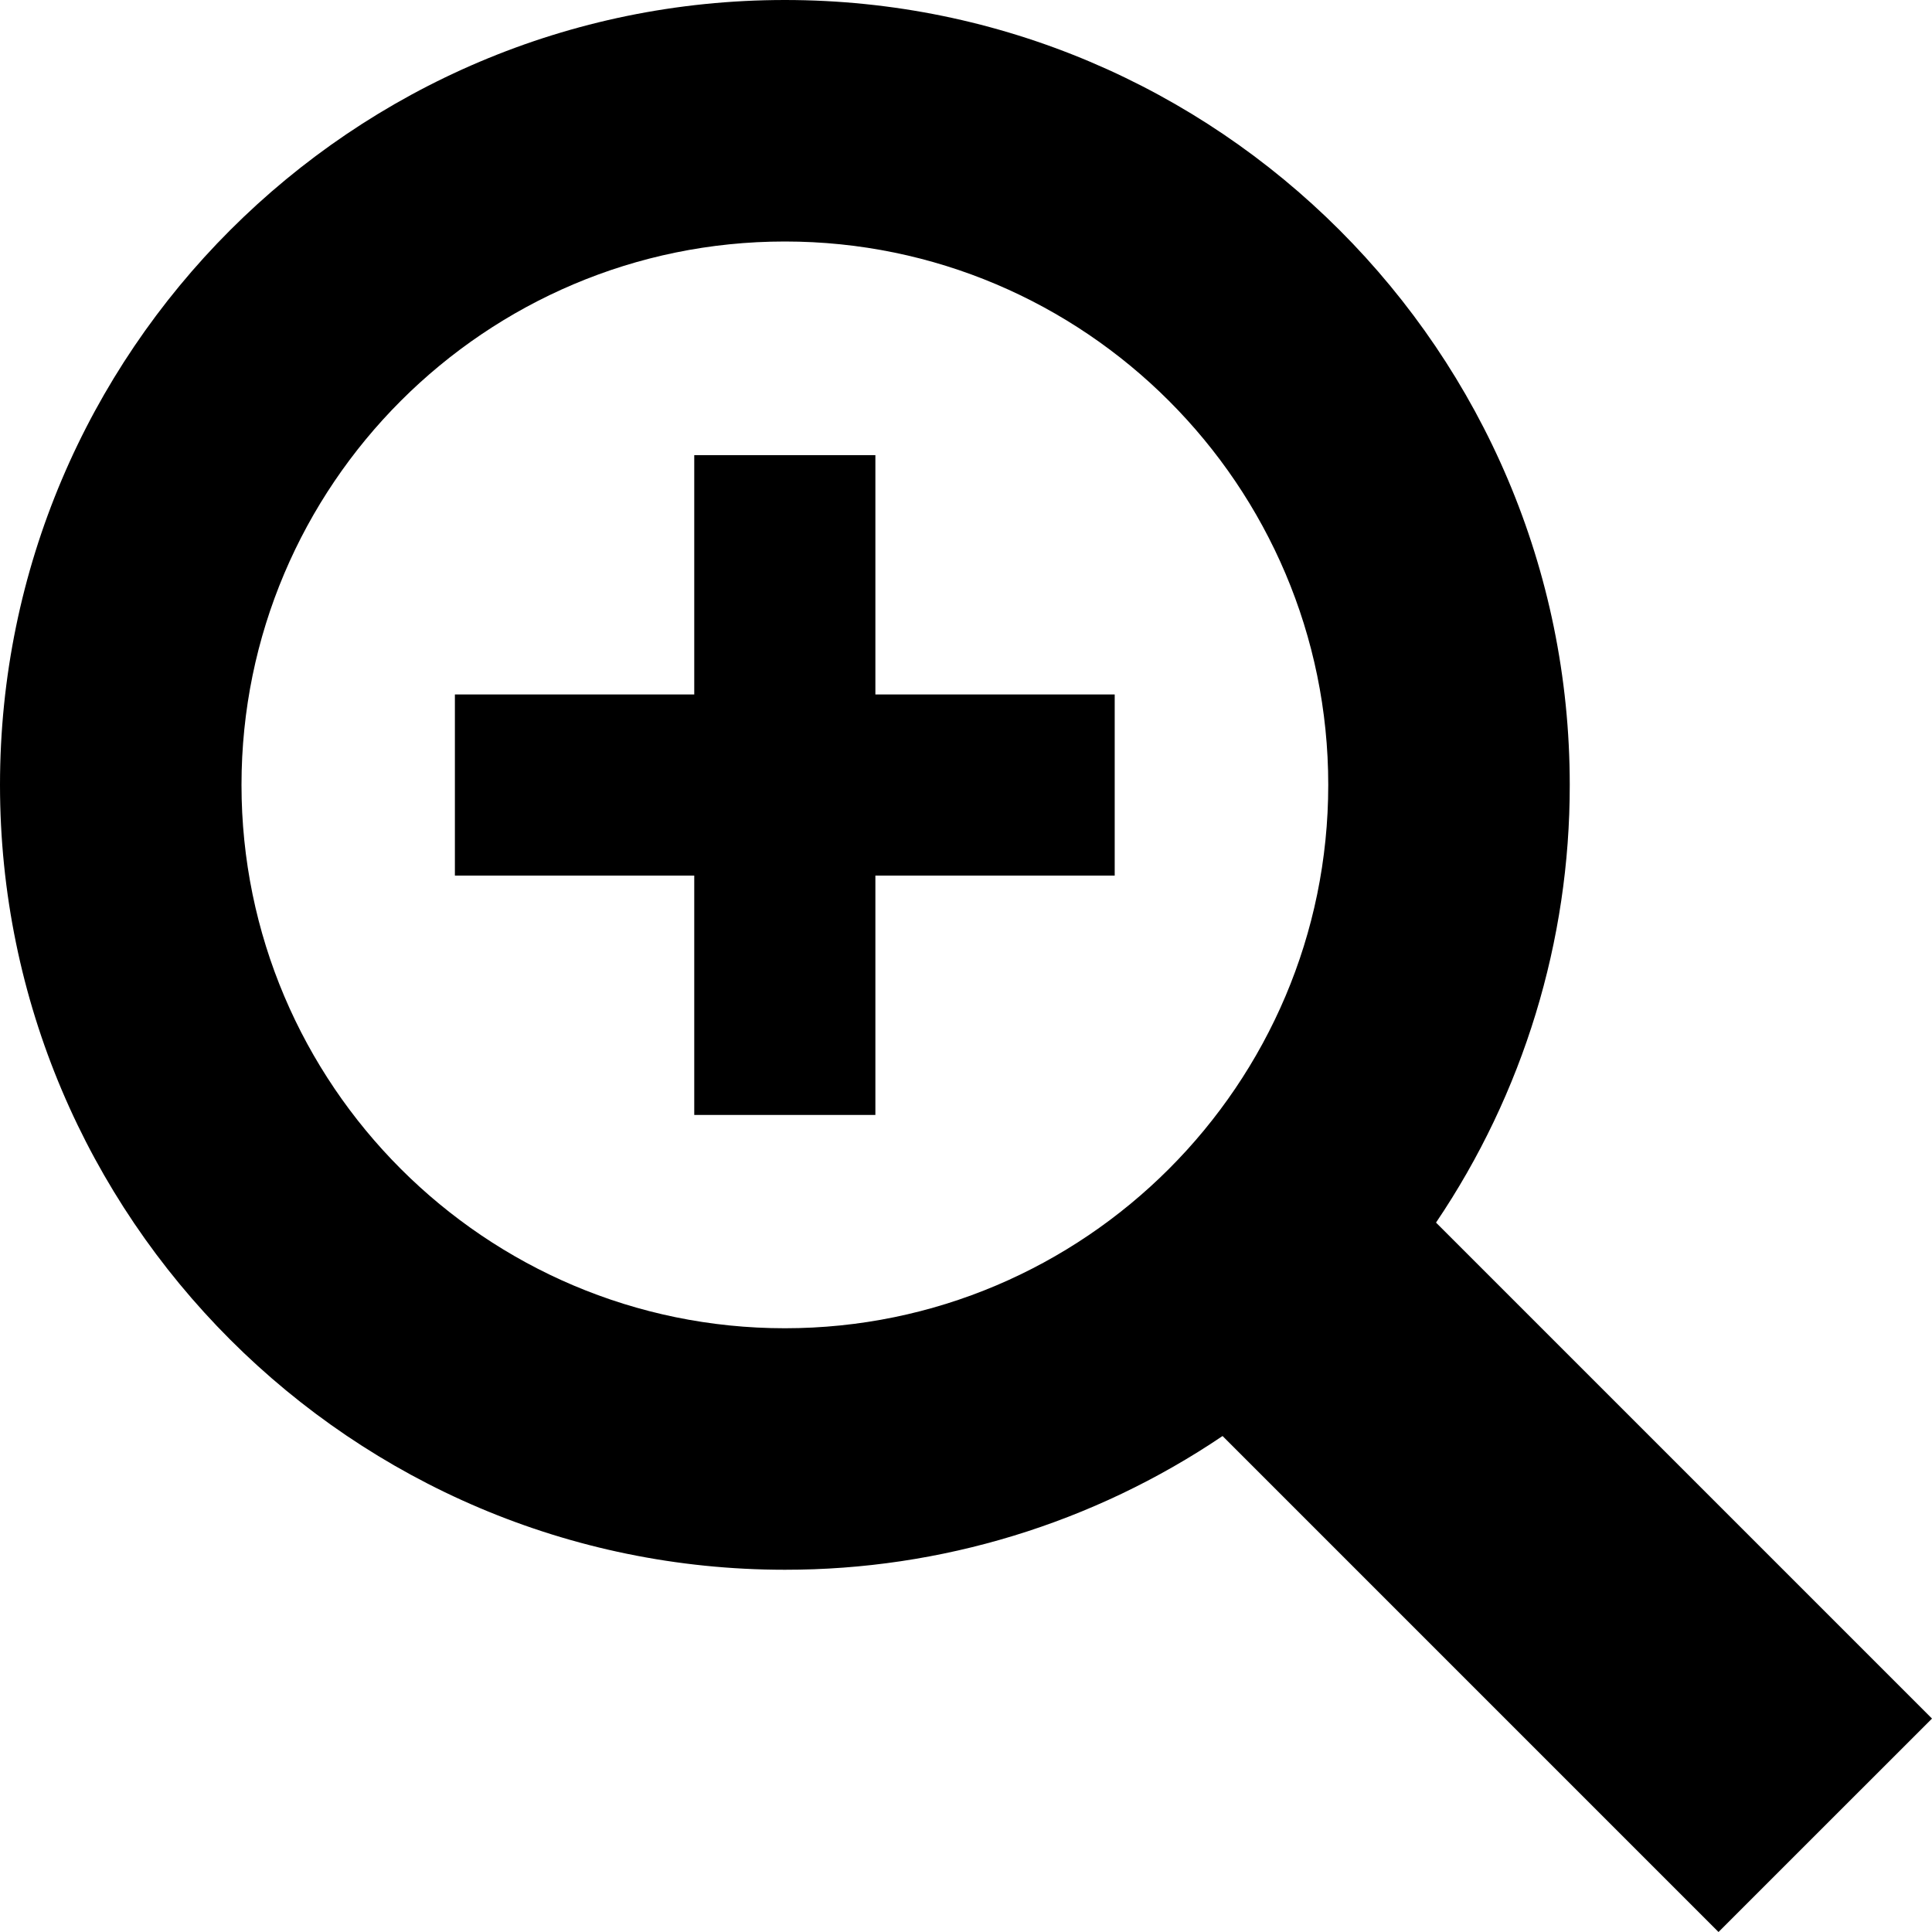
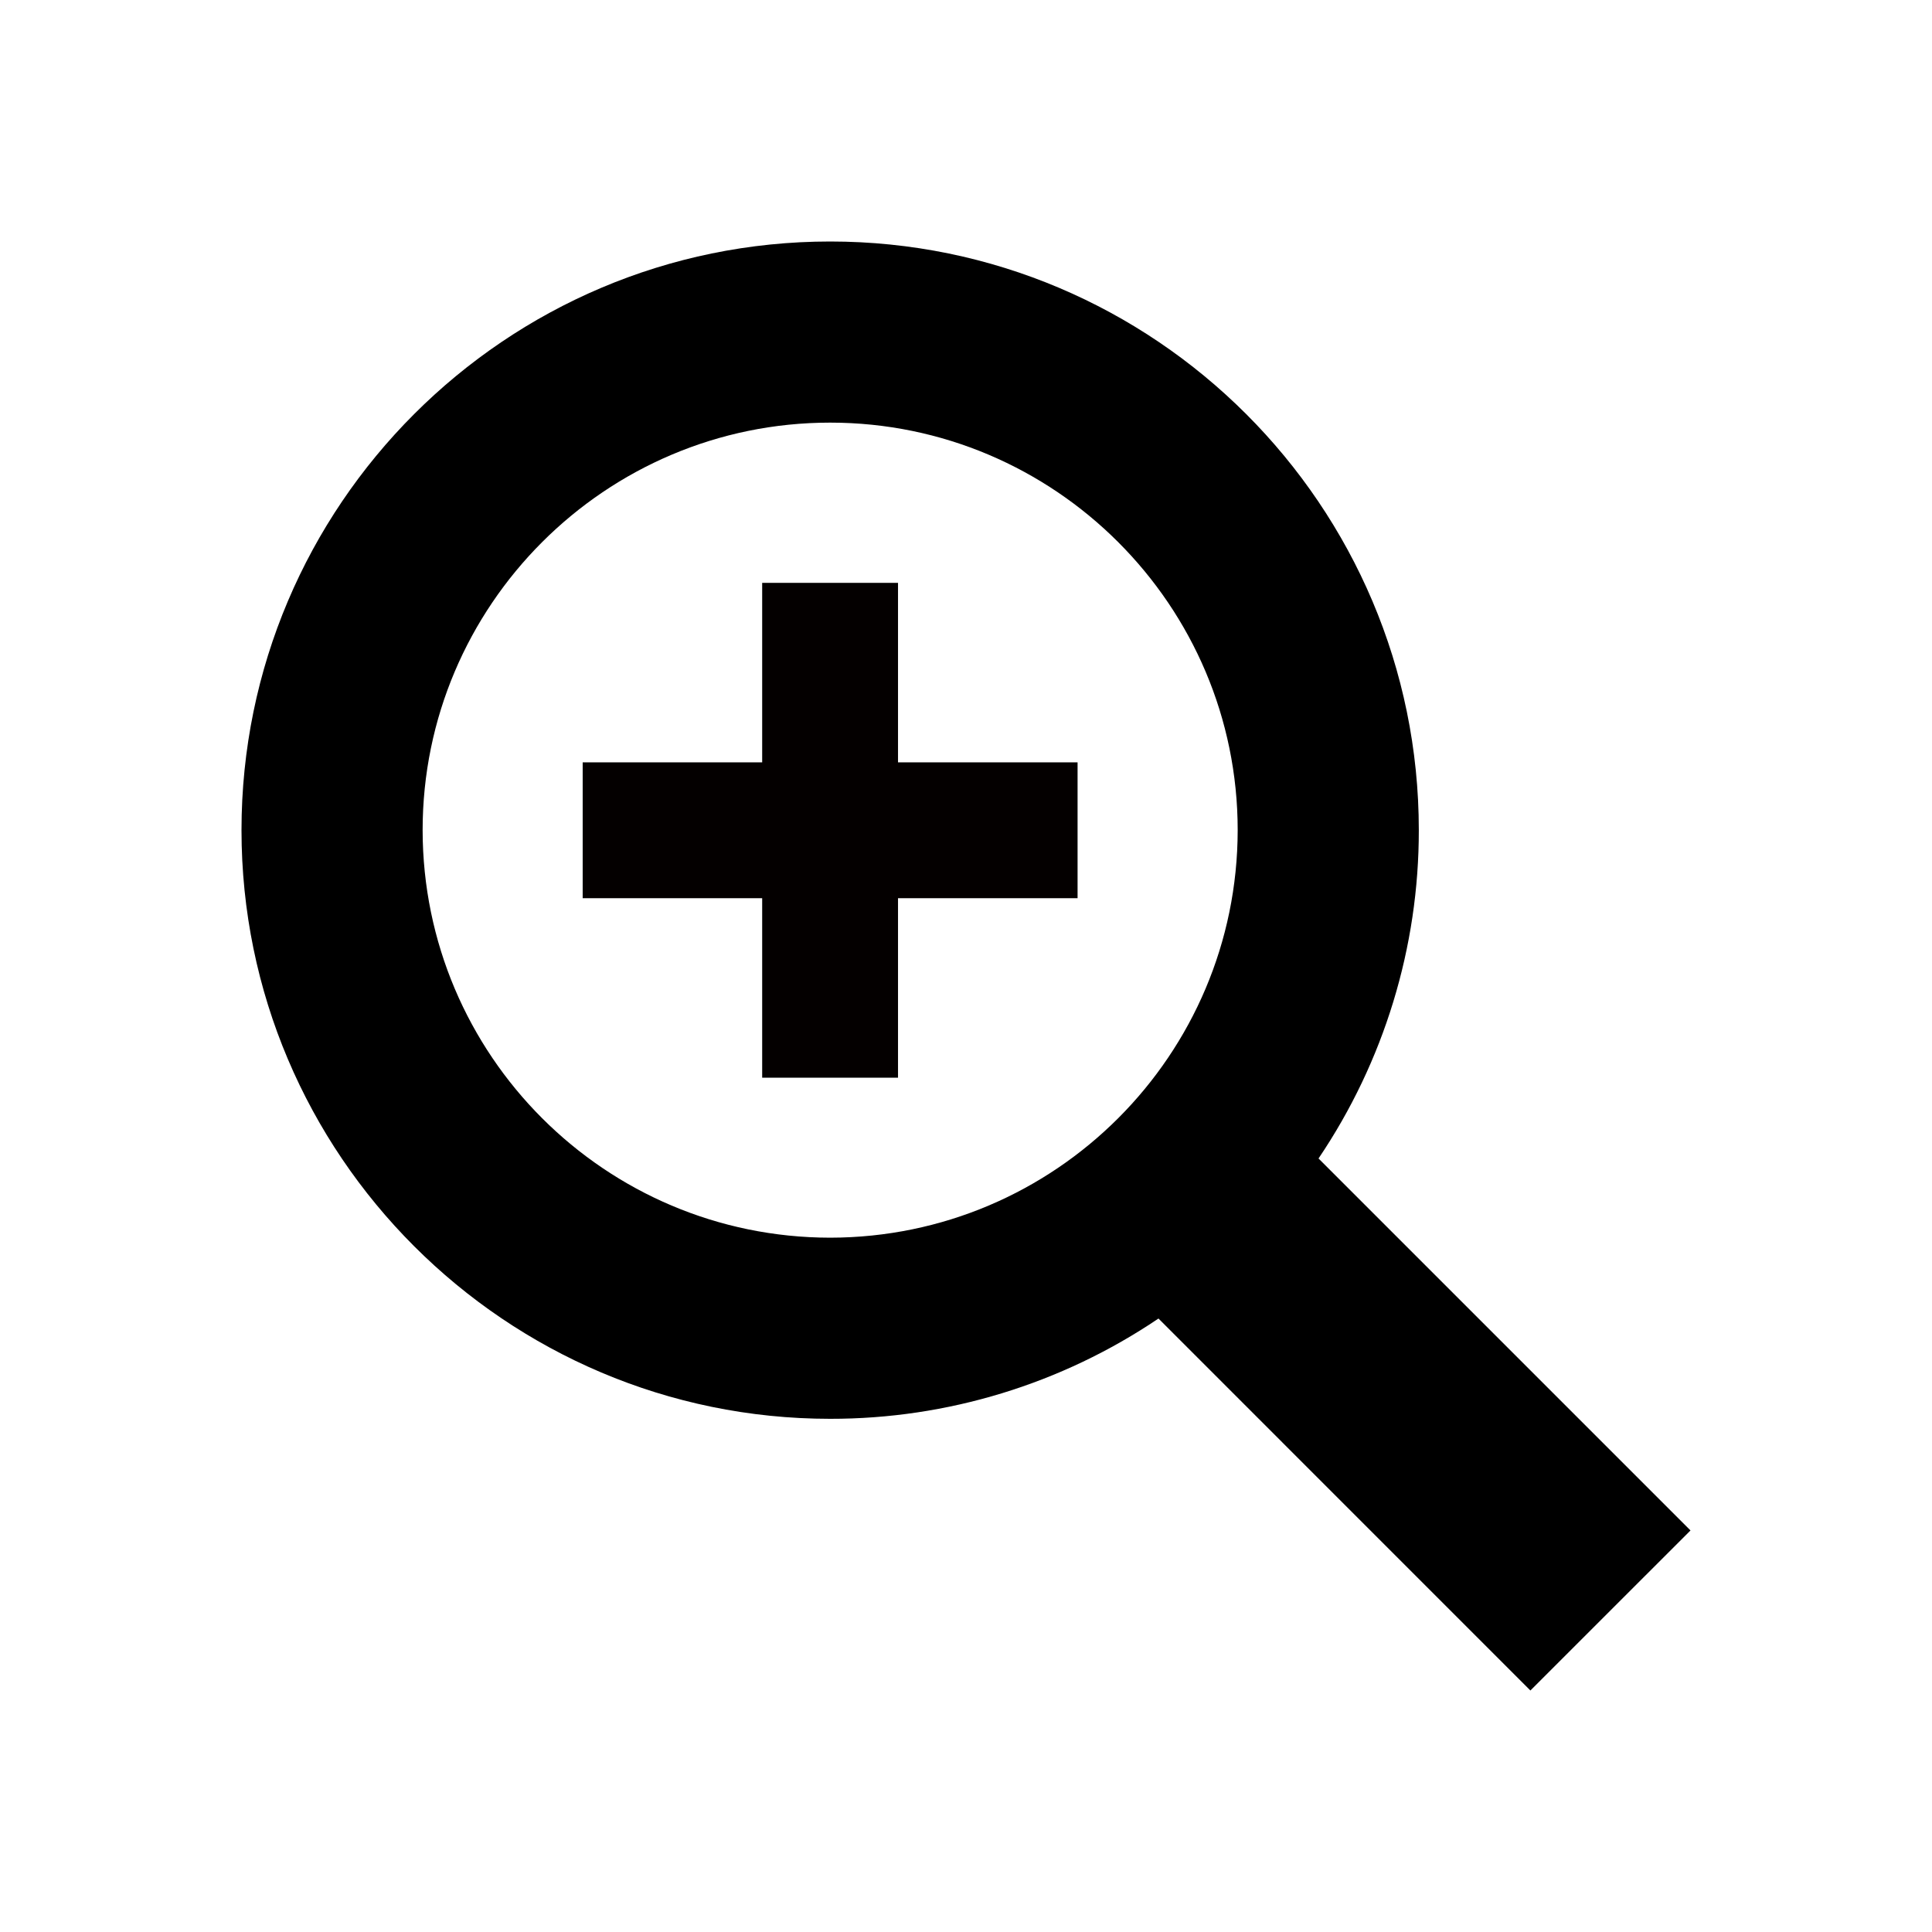
- <svg xmlns="http://www.w3.org/2000/svg" width="64" height="64" viewBox="0 0 64 64">
-   <path d="M64 56.93L47.57 40.5A25.846 25.846 0 0 0 52 26C52 11.664 40.337 0 26 0 11.664 0 0 11.664 0 26s11.664 26 26 26a25.845 25.845 0 0 0 14.499-4.43L56.928 64 64 56.93zM26 44c-9.925 0-18-8.074-18-18 0-9.925 8.075-18 18-18s18 8.075 18 18c0 9.926-8.075 18-18 18z" />
-   <path d="M36.926 23.005h-7.928v-7.928h-6v7.928h-7.929v6h7.929v7.929h6v-7.929h7.928z" />
+ <svg xmlns="http://www.w3.org/2000/svg" width="32" height="32" viewBox="0 0 32 32">
+   <path d="M28 25.349l-6.161-6.161A9.699 9.699 0 0 0 23.5 13.75C23.5 8.374 19.127 4 13.75 4 8.374 4 4 8.374 4 13.75s4.374 9.75 9.75 9.75a9.693 9.693 0 0 0 5.438-1.661L25.348 28 28 25.349zM13.75 20.5A6.757 6.757 0 0 1 7 13.75C7 10.028 10.028 7 13.75 7s6.75 3.028 6.75 6.75a6.757 6.757 0 0 1-6.75 6.75z" />
+   <path fill="#040000" d="M17.848 12.627h-2.974V9.654h-2.25v2.973H9.651v2.25h2.973v2.973h2.25v-2.973h2.974z" />
</svg>
